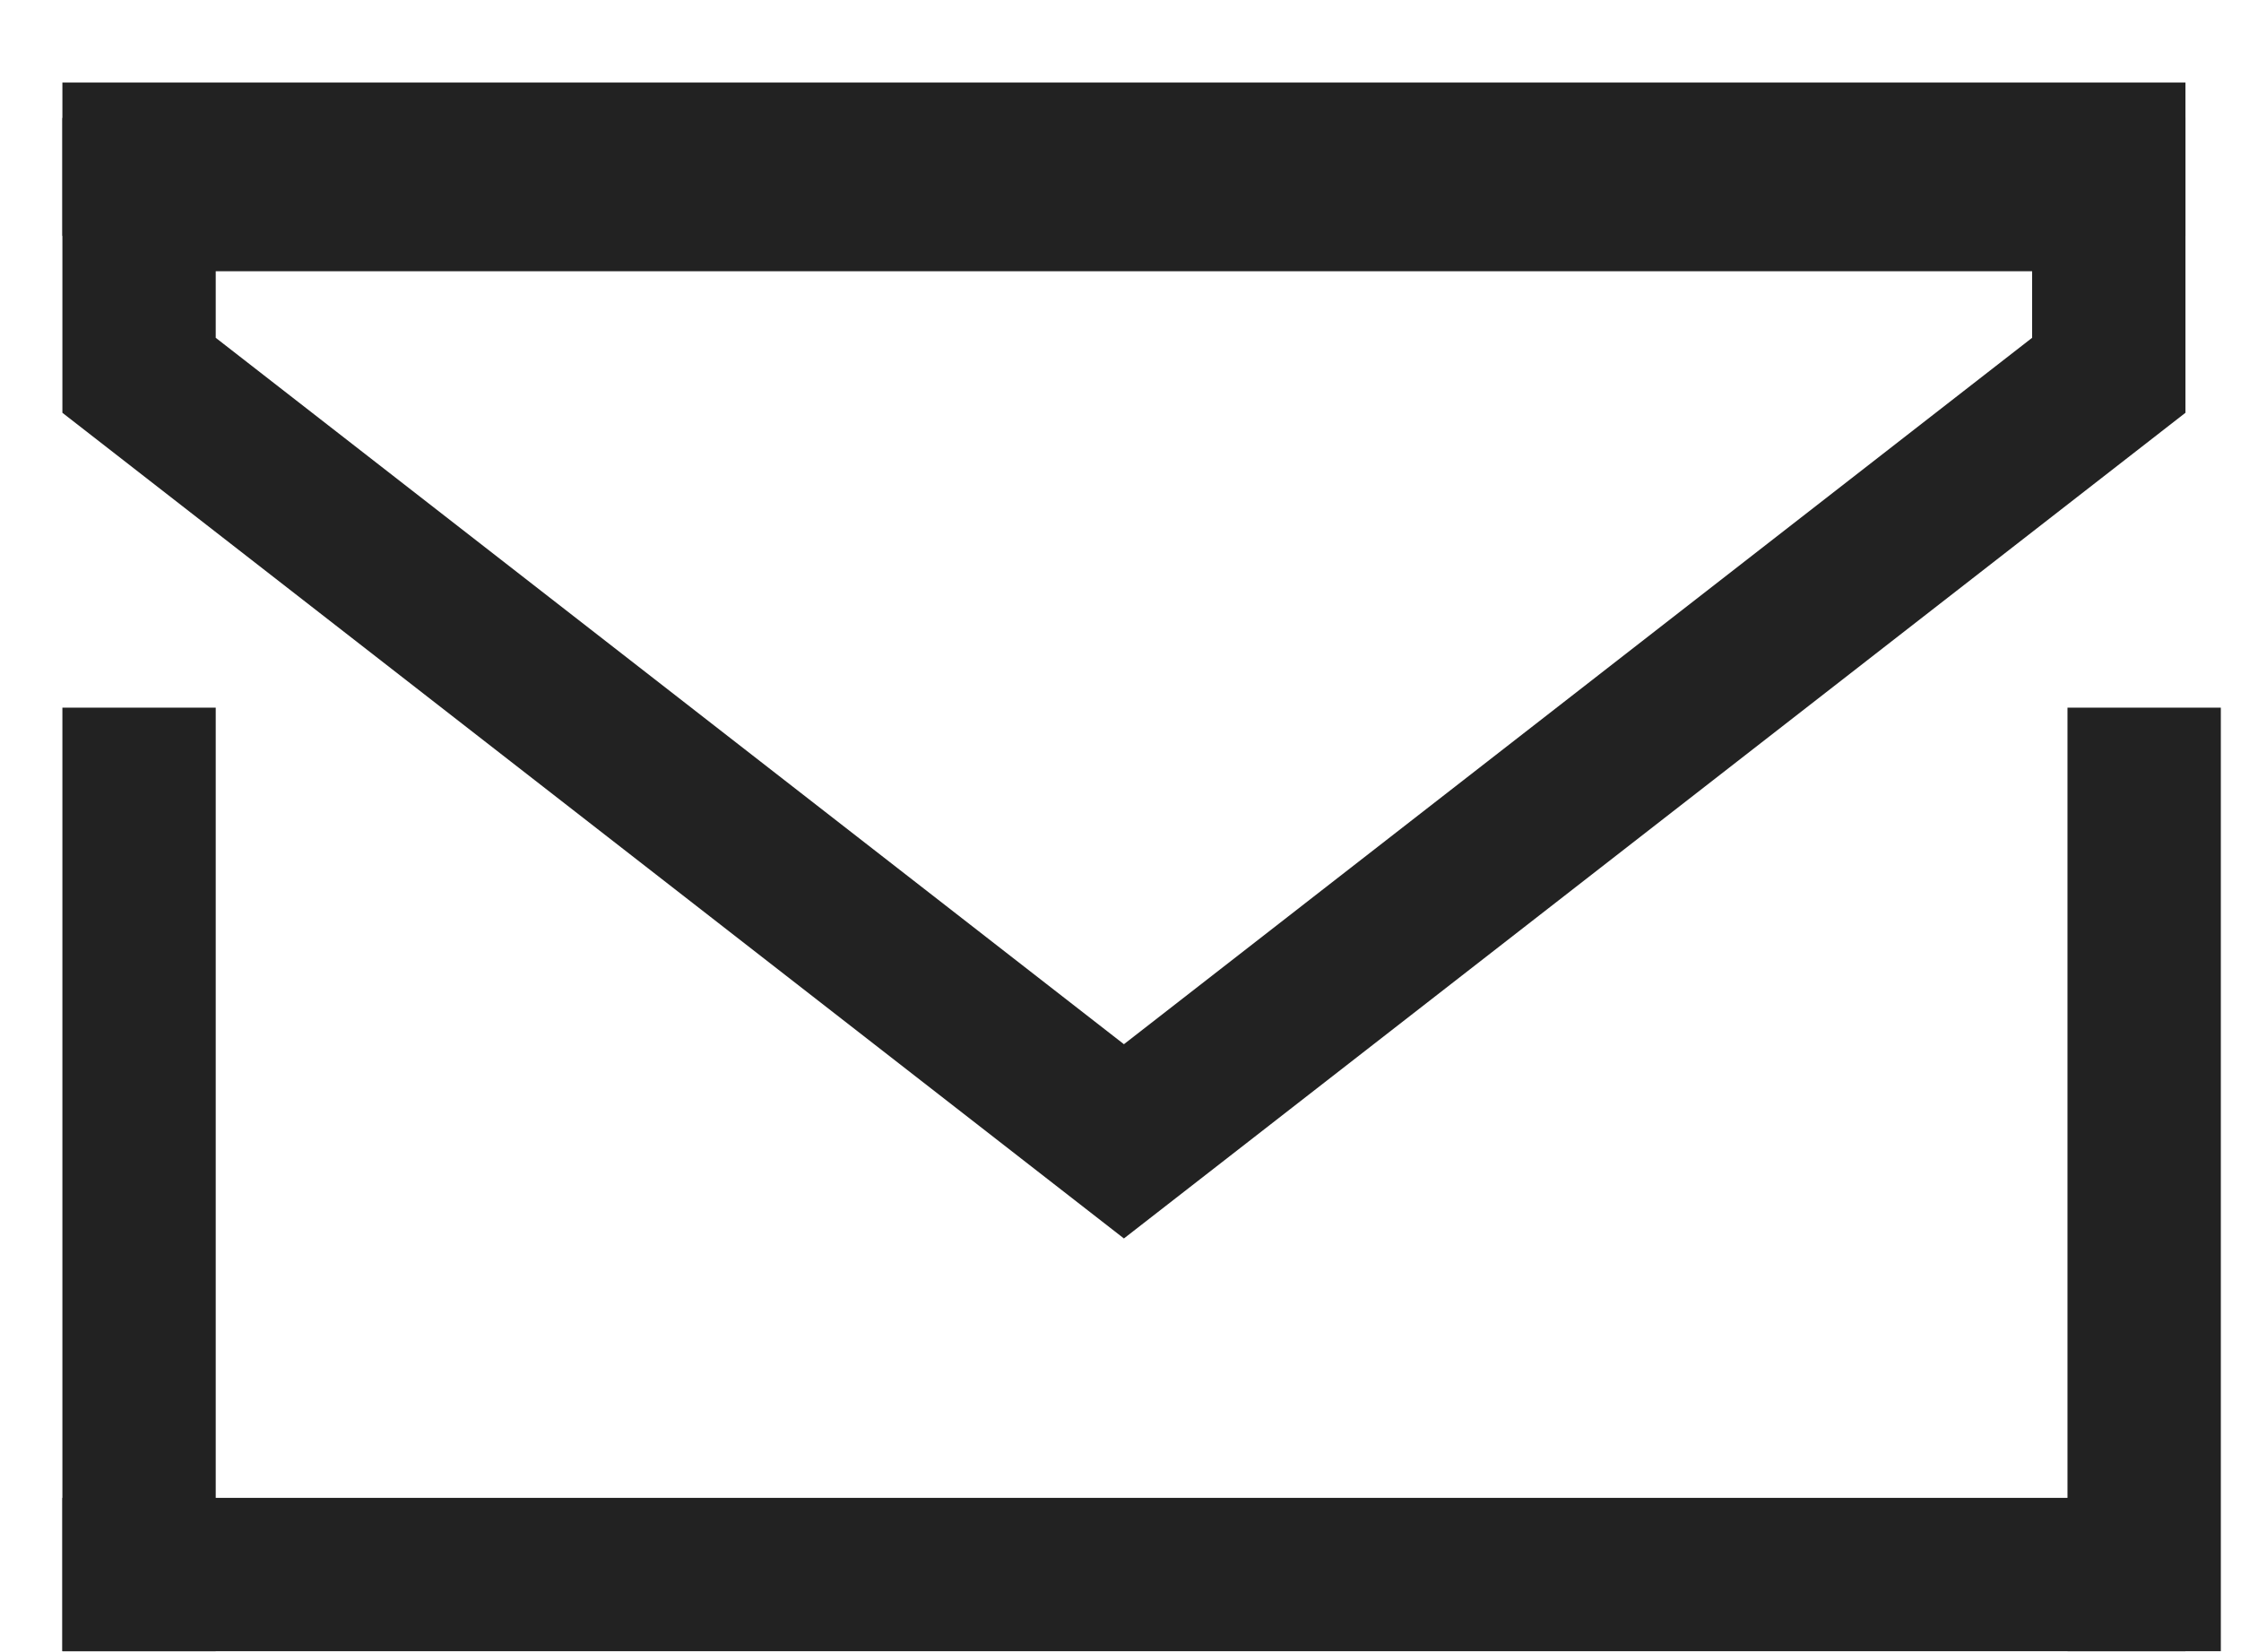
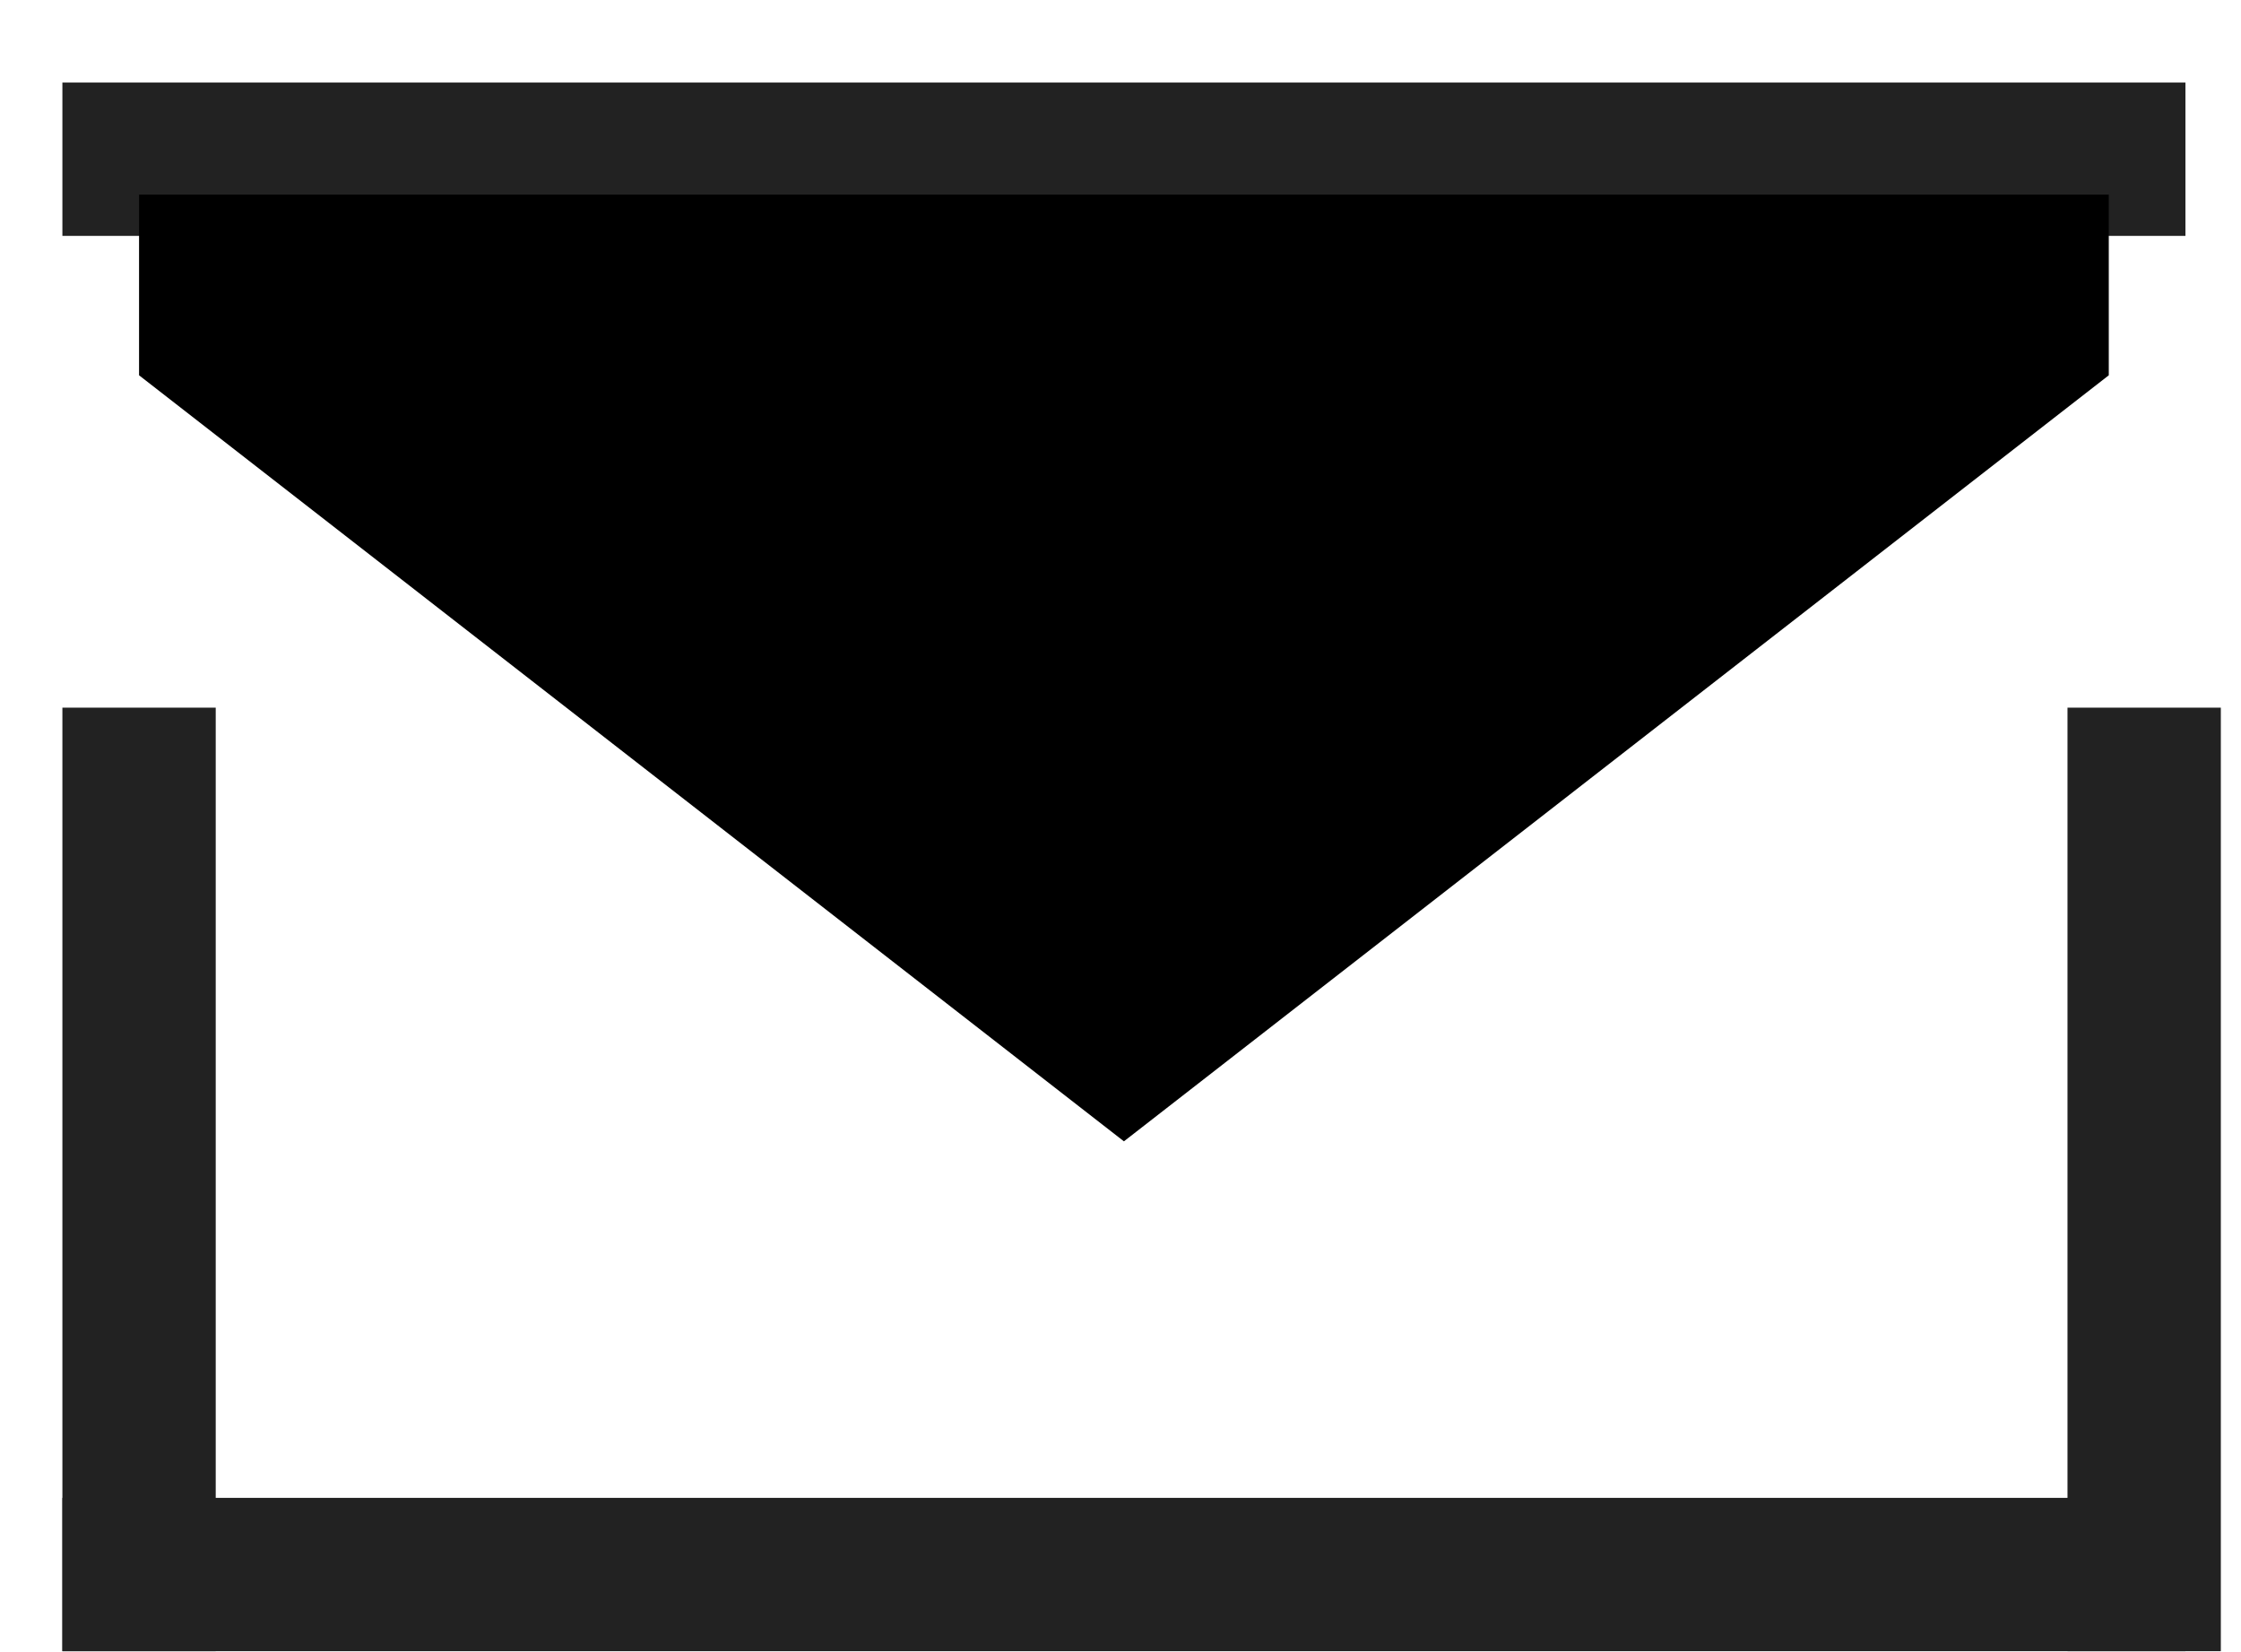
- <svg xmlns="http://www.w3.org/2000/svg" id="email" width="19" height="14" viewBox="0 0 19 14" fill="none">
+ <svg xmlns="http://www.w3.org/2000/svg" id="email" width="19" height="14" viewBox="0 0 19 14">
  <line x1="1.179" y1="6" x2="1.179" y2="14" stroke="#222222" stroke-width="1.3" />
  <line x1="18.179" y1="6" x2="18.179" y2="14" stroke="#222222" stroke-width="1.3" />
  <line x1="0.529" y1="13.35" x2="18.529" y2="13.35" stroke="#222222" stroke-width="1.3" />
  <line x1="0.529" y1="1.35" x2="18.529" y2="1.35" stroke="#222222" stroke-width="1.3" />
-   <path d="M17.879 3.182L9.529 9.677L1.179 3.182V1.65H4.029L9.529 1.65H14.529H17.879V3.182Z" stroke="#222222" stroke-width="1.3" />
+   <path d="M17.879 3.182L9.529 9.677L1.179 3.182V1.65H4.029L9.529 1.65H14.529H17.879V3.182Z" stroke-width="1.3" />
</svg>
